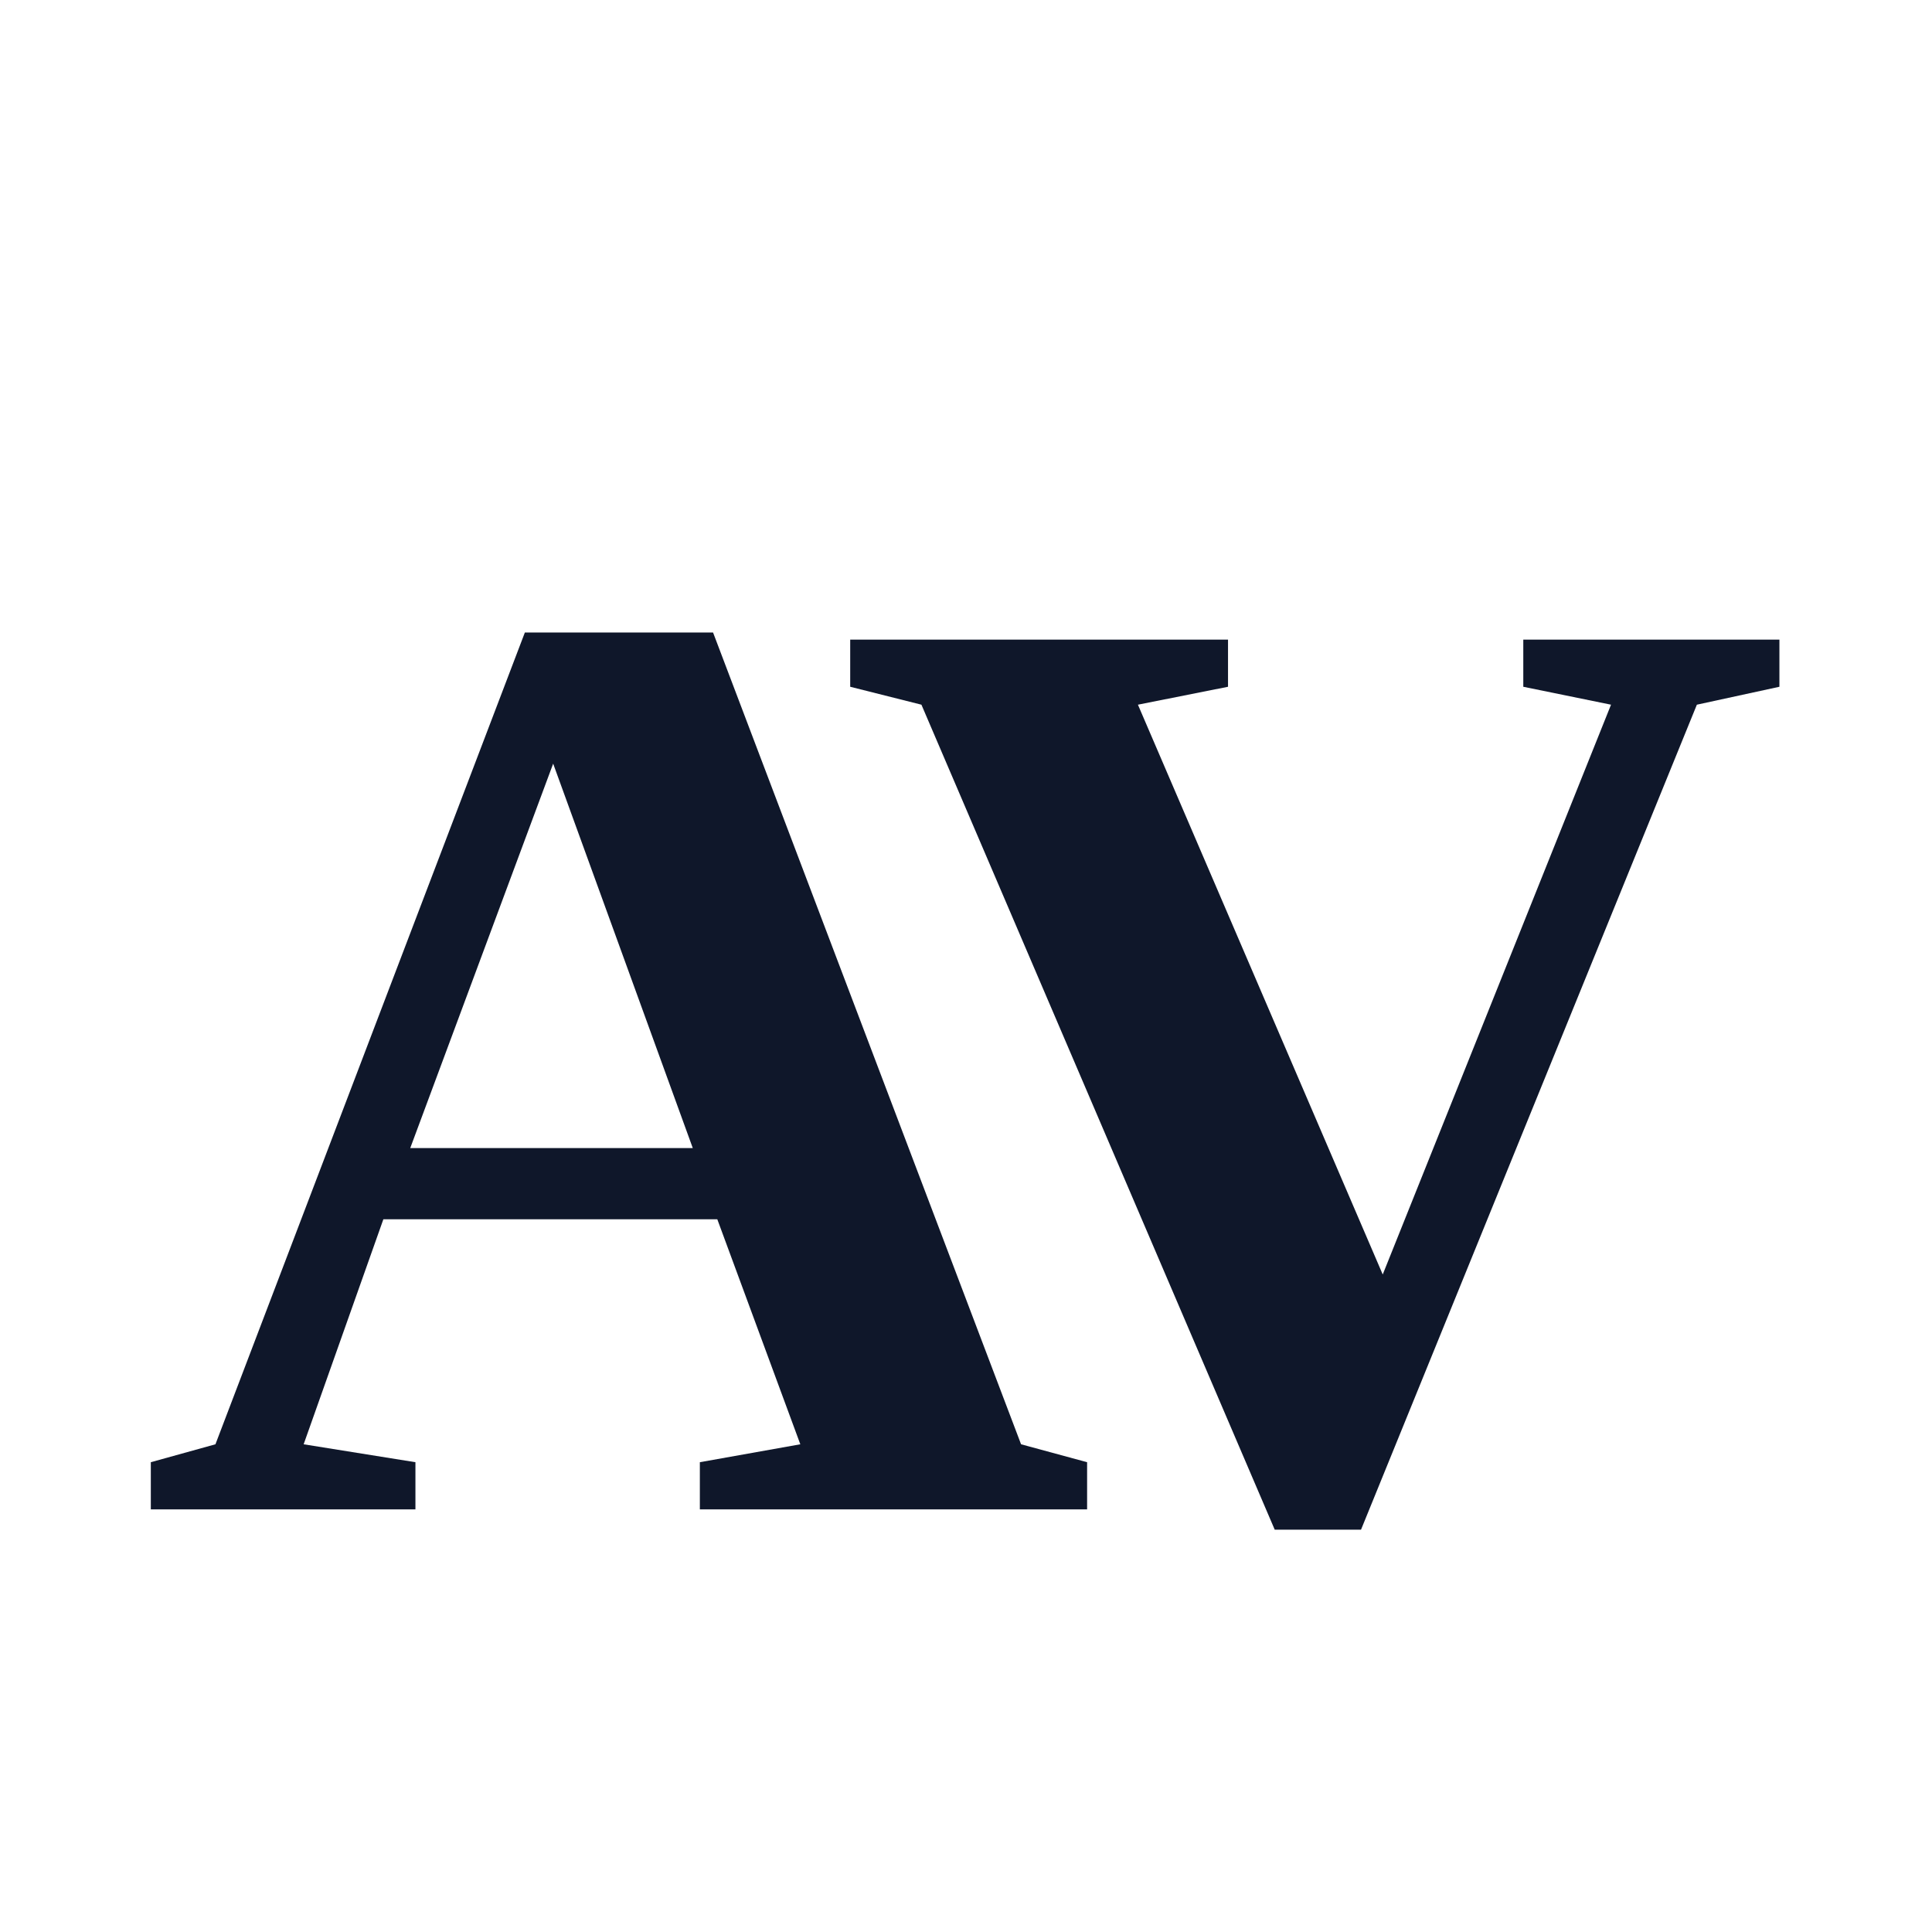
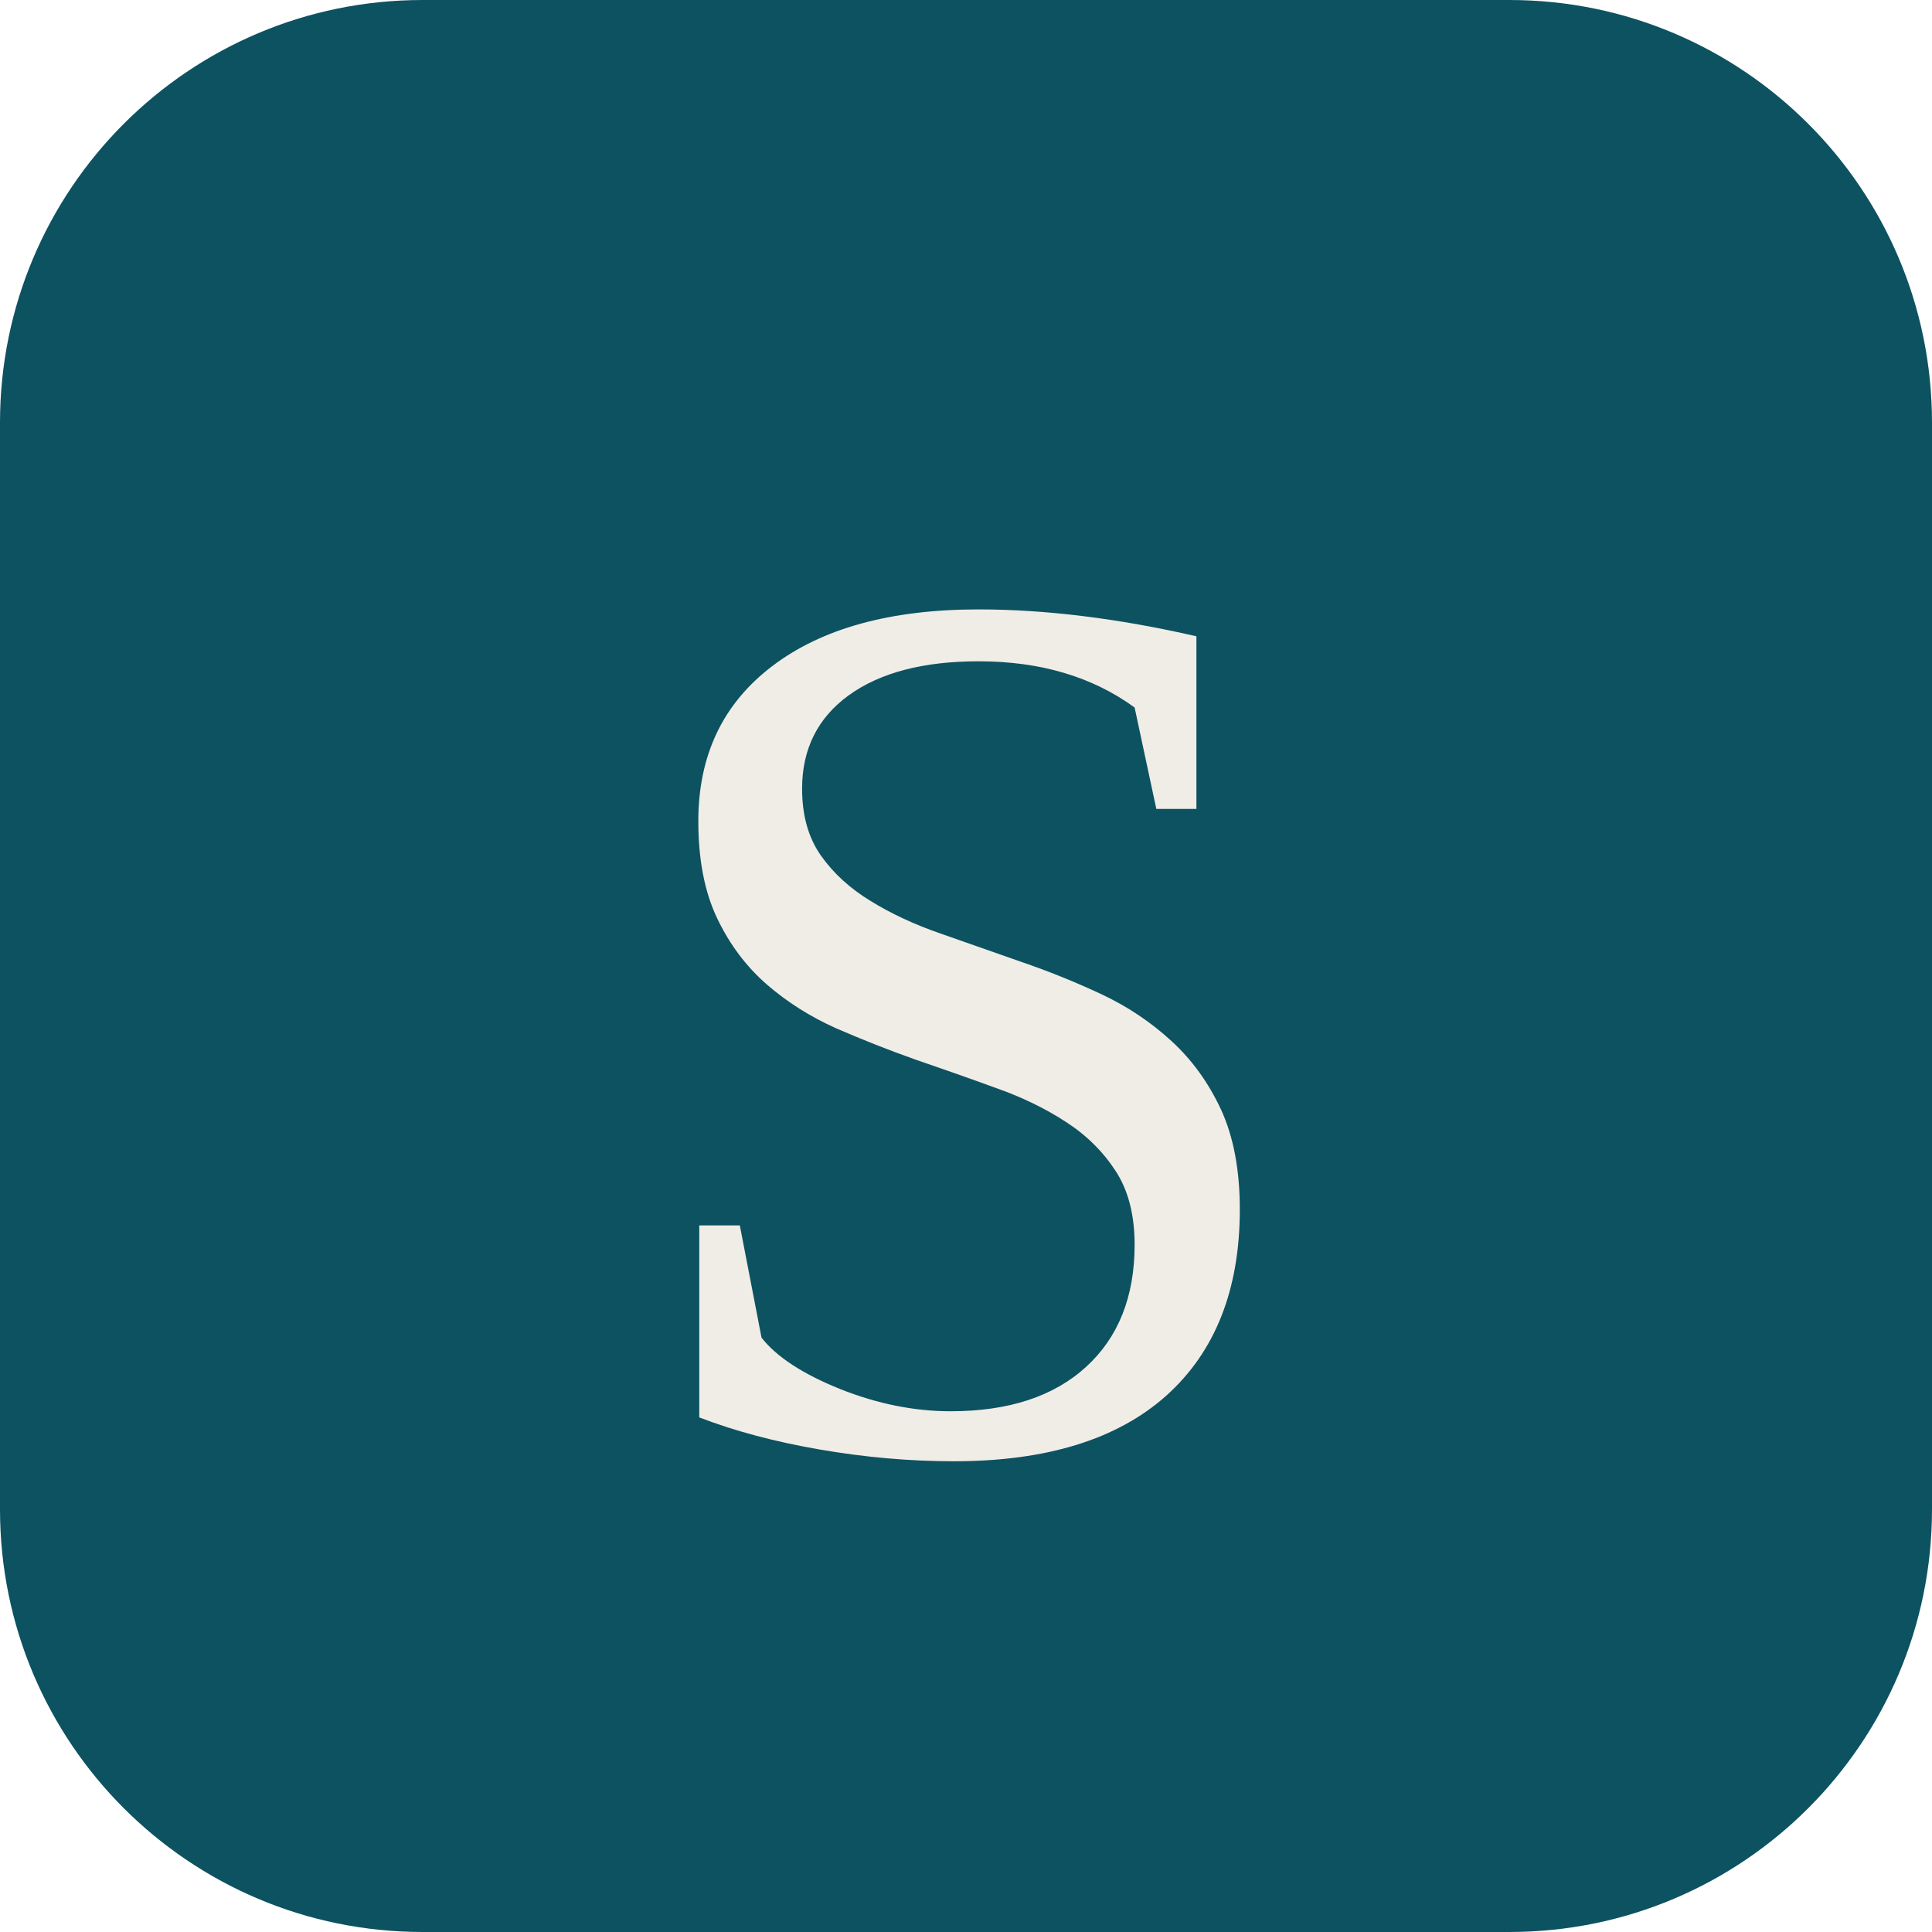
<svg xmlns="http://www.w3.org/2000/svg" viewBox="0 0 64 64">
-   <rect width="64" height="64" rx="14" fill="none" />
-   <text x="32" y="50" text-anchor="middle" font-family="'Georgia', 'Times New Roman', serif" font-size="44" font-weight="700" letter-spacing="-3" fill="#0f172a">AV</text>
+   <rect width="64" height="64" rx="14" fill="#0D5261" />
+   <text x="32" y="48" text-anchor="middle" font-family="'Georgia', 'Times New Roman', serif" font-size="42" font-weight="400" fill="#F0EDE6">S</text>
</svg>
